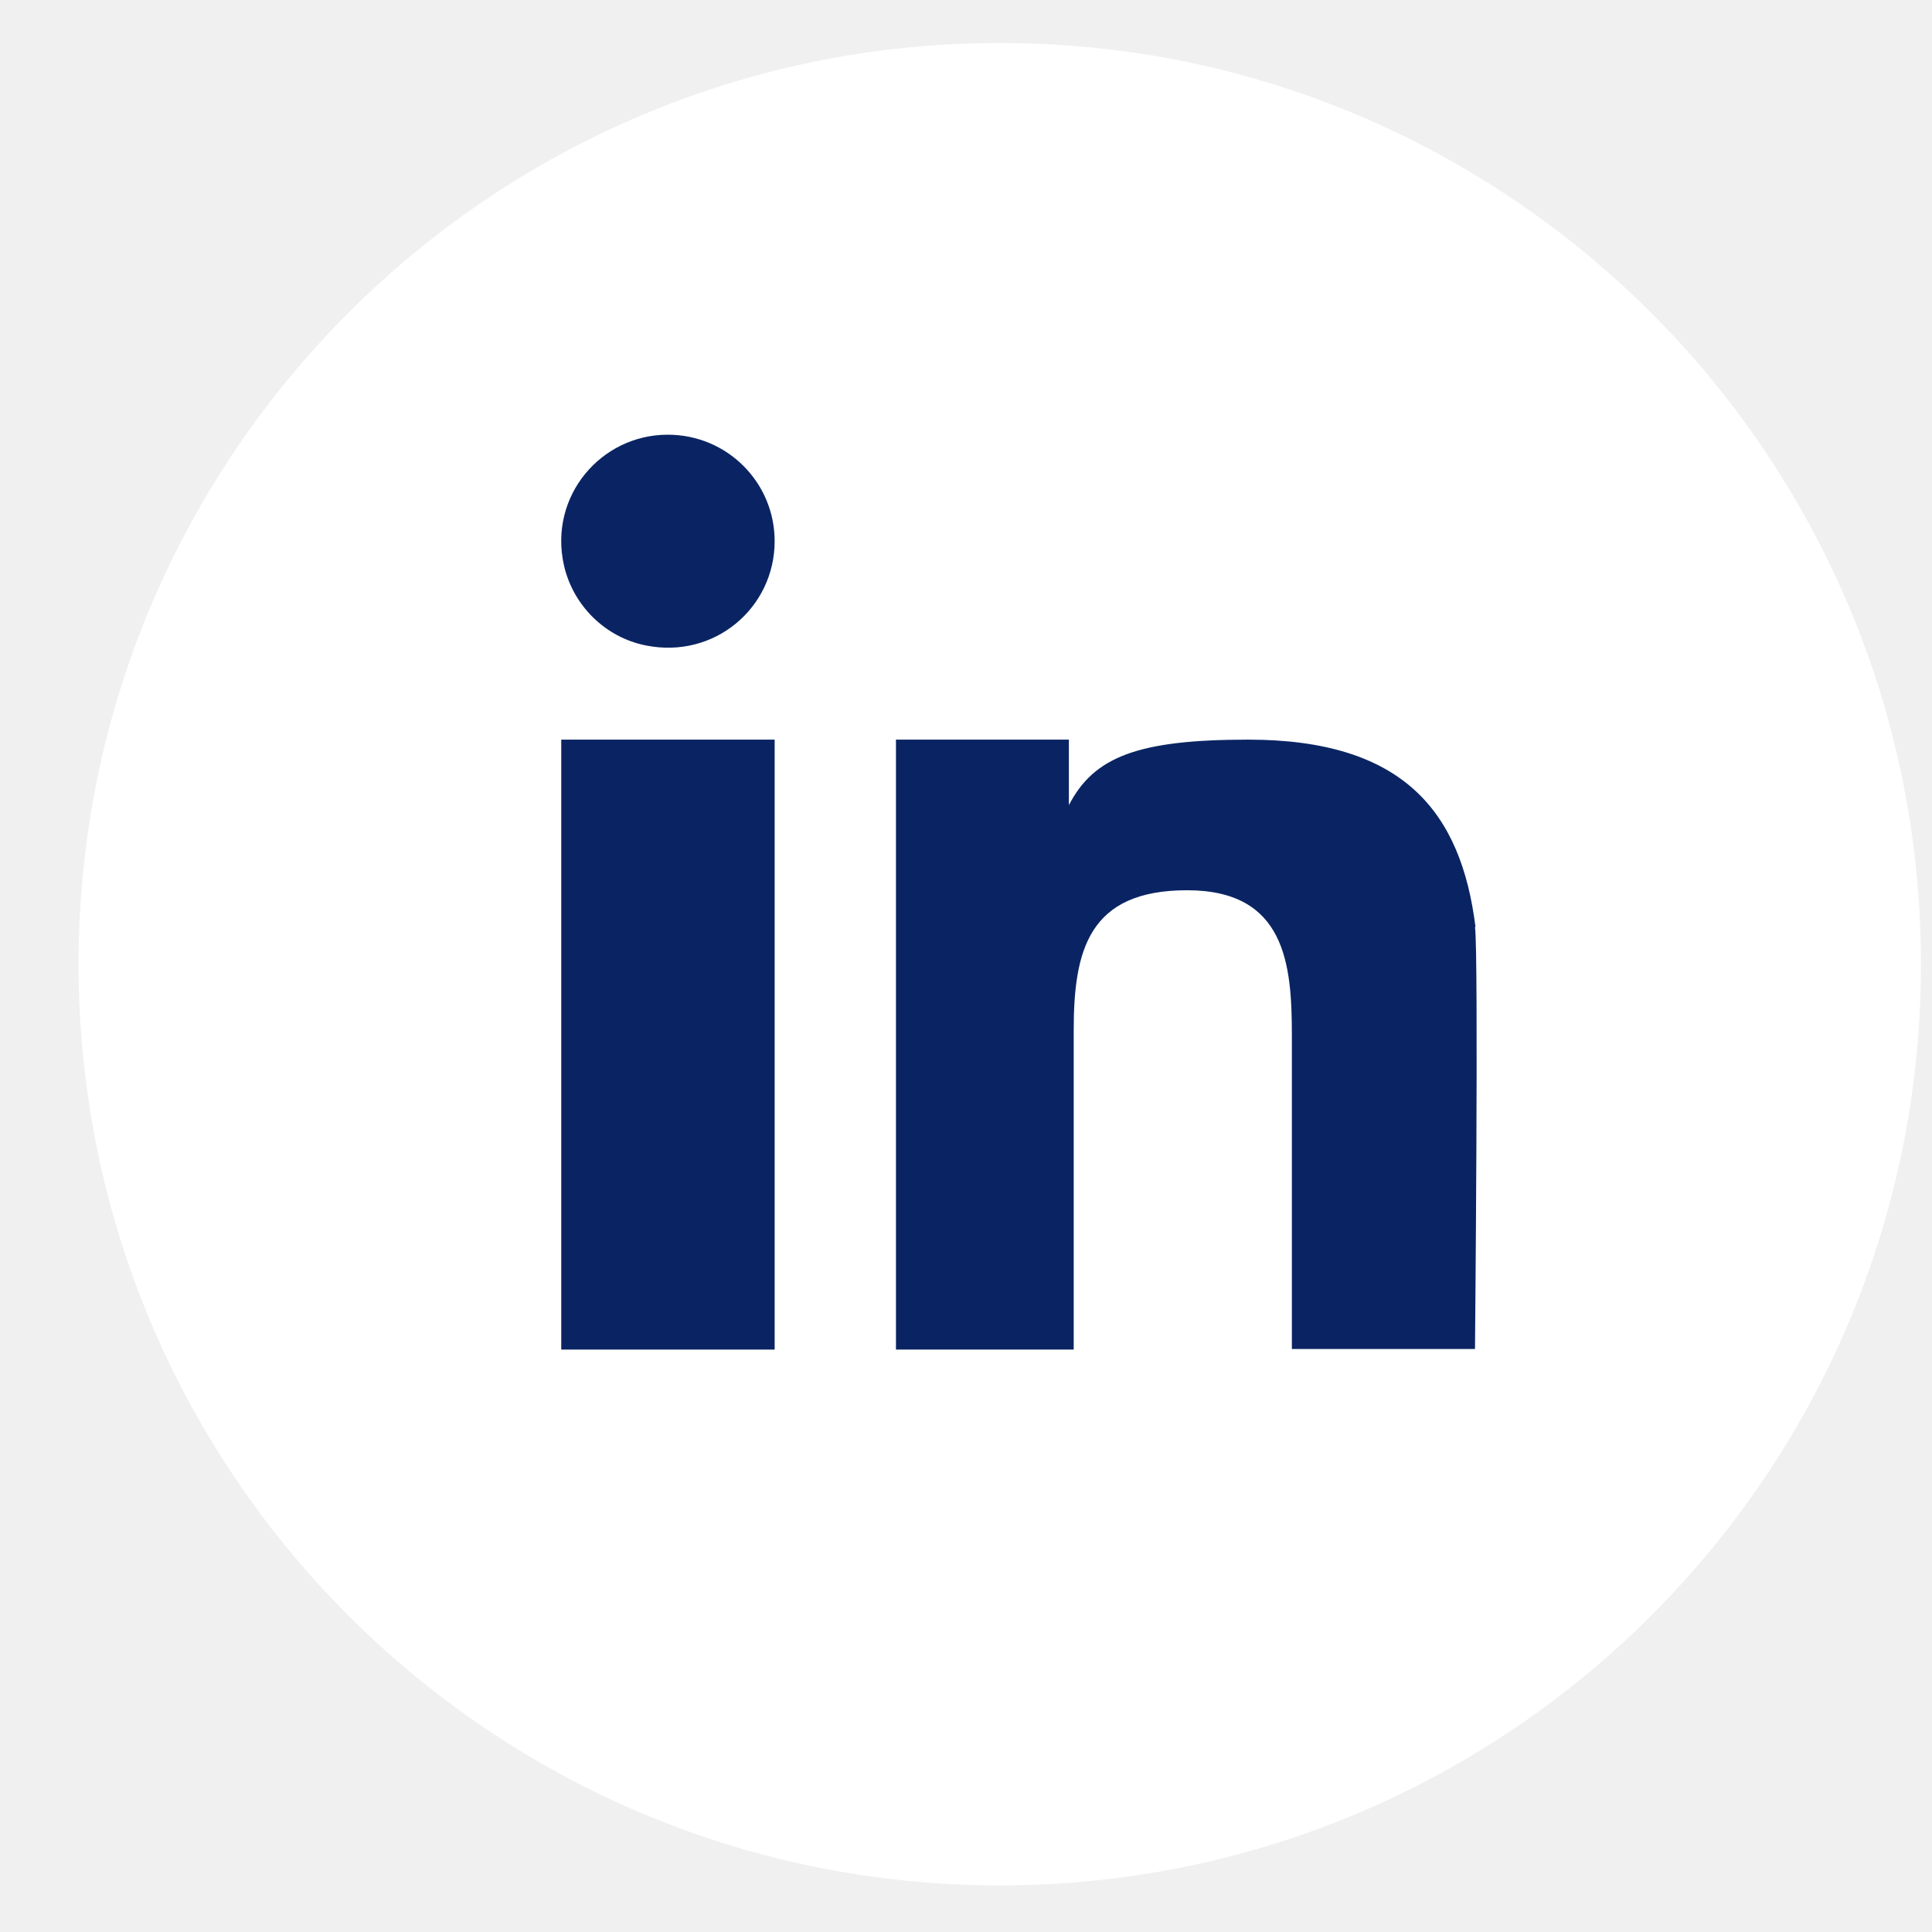
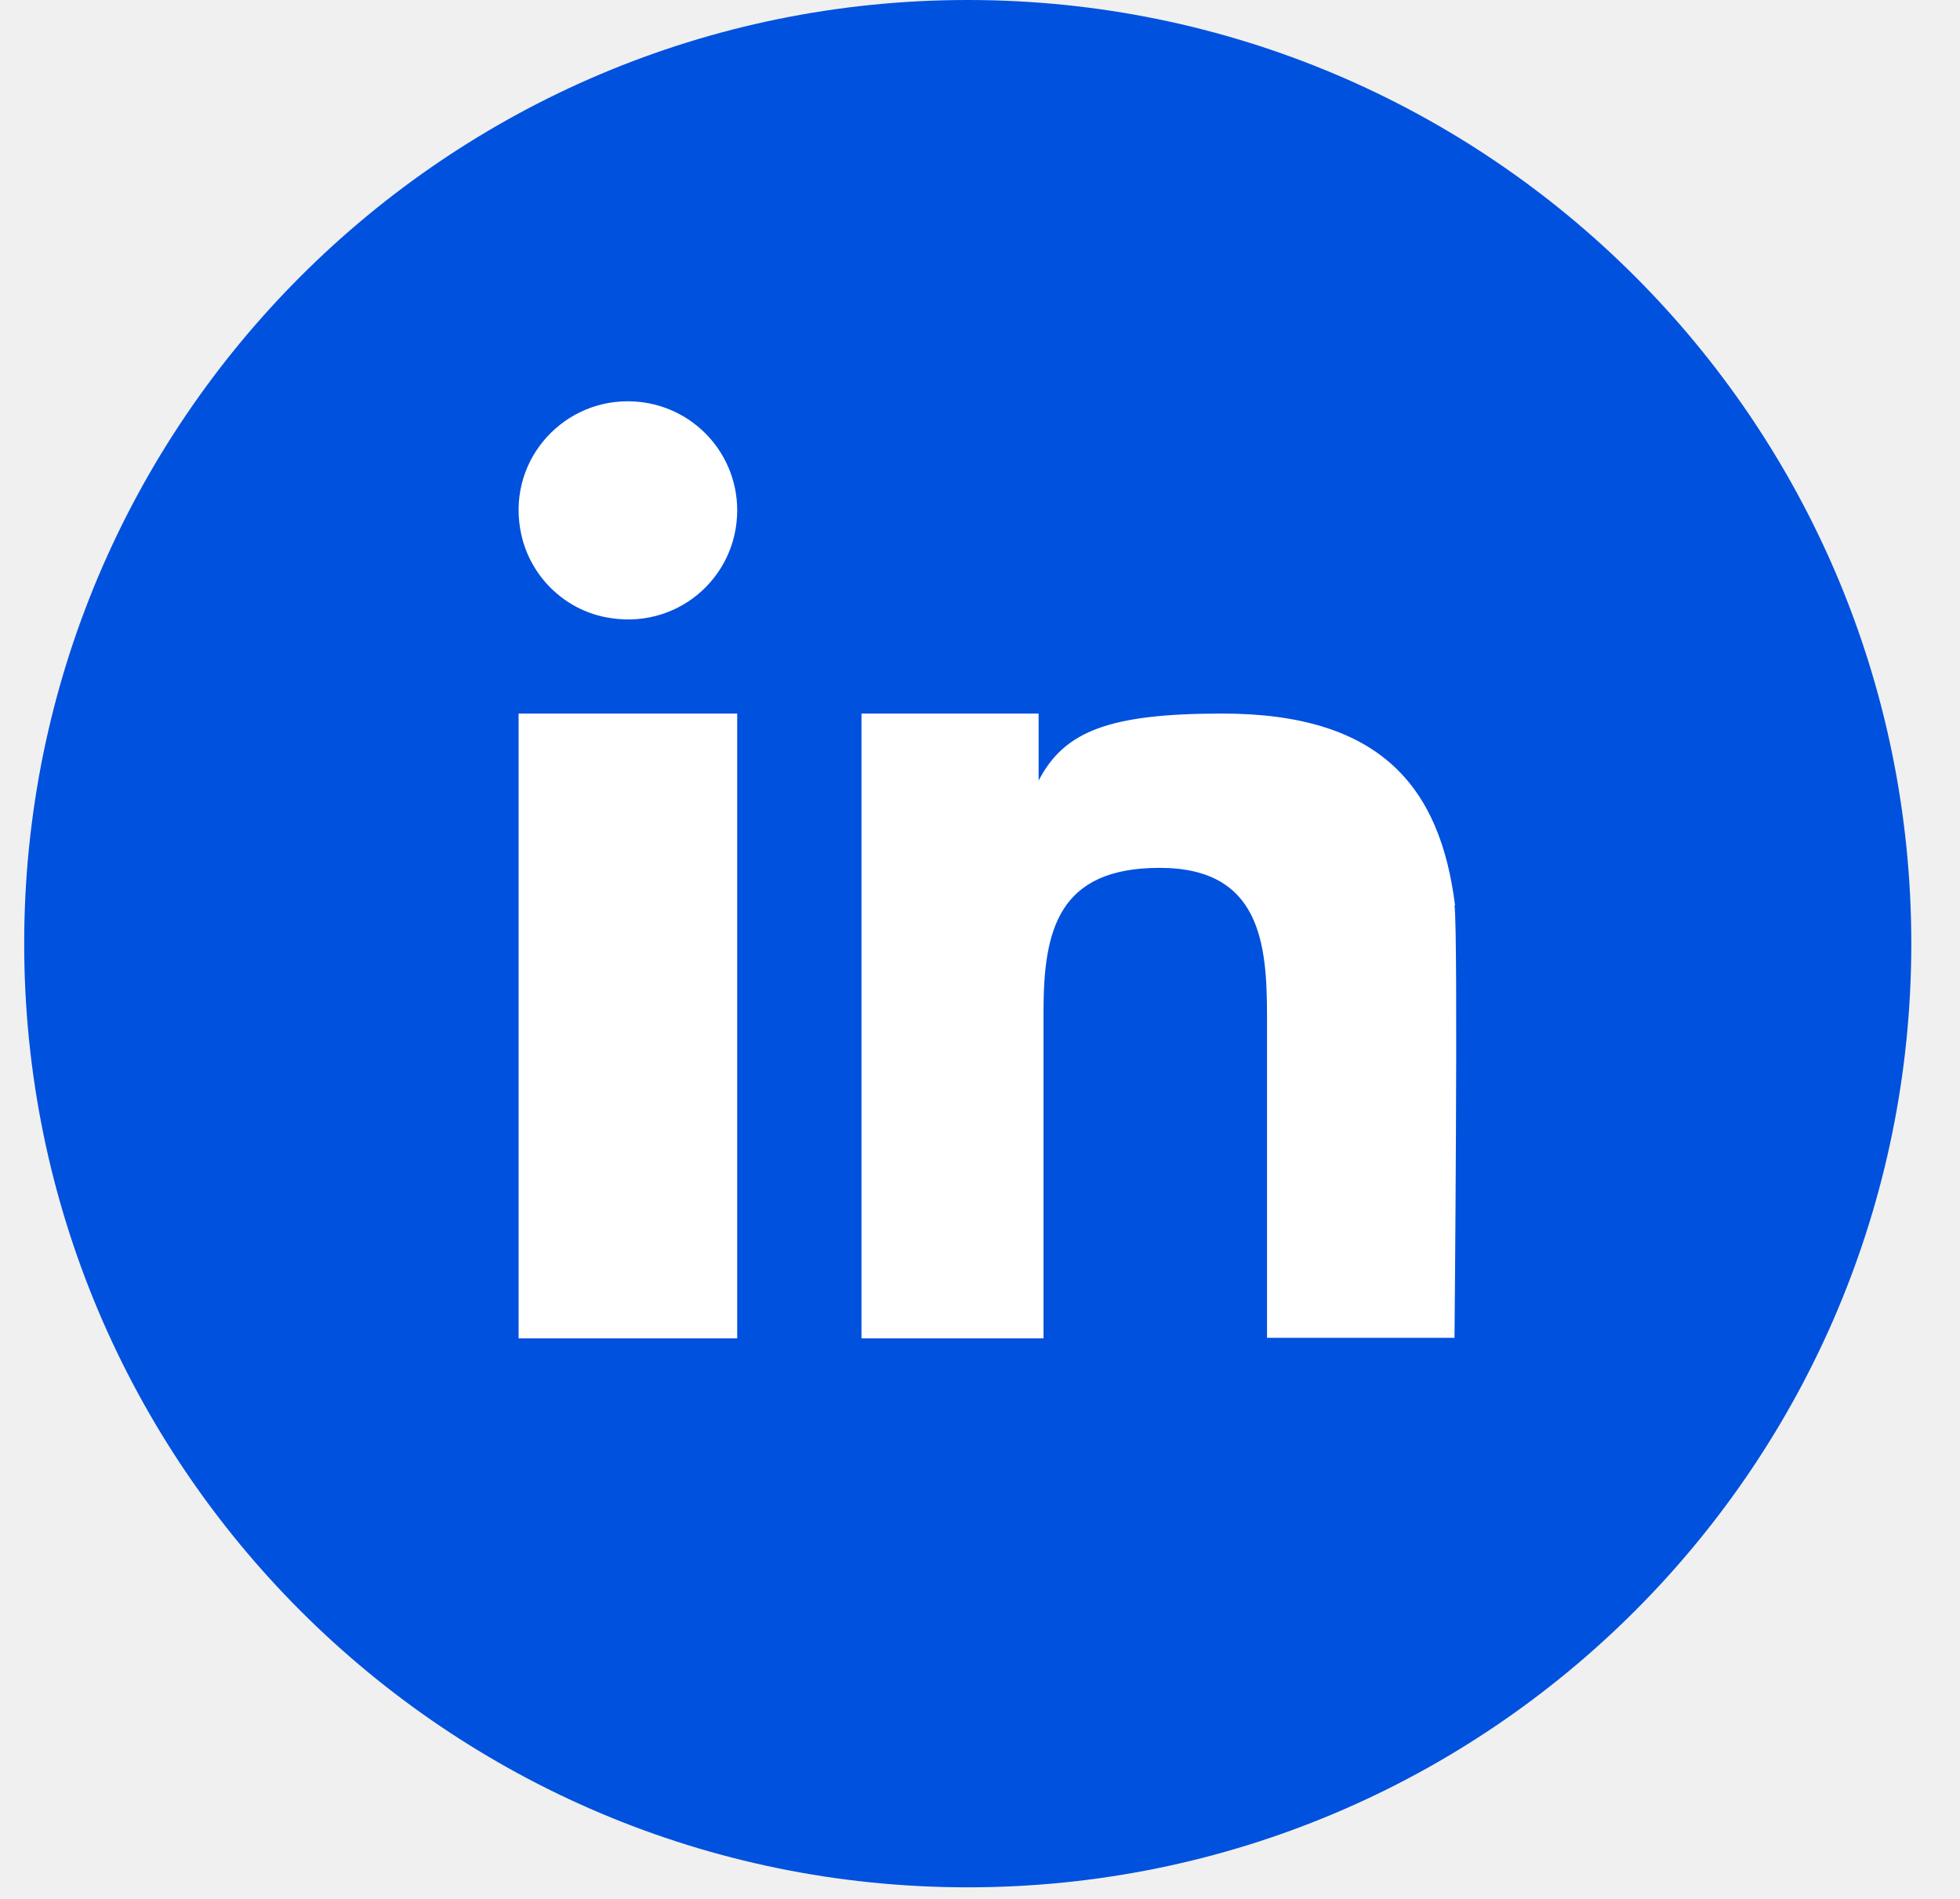
- <svg xmlns="http://www.w3.org/2000/svg" width="24" height="24" viewBox="0 0 24 24" fill="none">
-   <path d="M23.863 11.978C23.863 5.658 18.74 0.534 12.42 0.534C6.1 0.534 0.976 5.658 0.976 11.978C0.976 18.298 6.1 23.421 12.42 23.421C18.74 23.421 23.863 18.298 23.863 11.978Z" fill="white" />
-   <path d="M9.623 9.188H6.972V16.765H9.623V9.188Z" fill="#0A2463" />
-   <path d="M8.294 5.4C7.468 5.4 6.814 6.161 7.005 7.02C7.118 7.523 7.521 7.919 8.023 8.018C8.876 8.19 9.623 7.549 9.623 6.723C9.623 5.995 9.035 5.4 8.294 5.4Z" fill="#0A2463" />
-   <path d="M18.329 11.515C18.151 10.088 17.437 9.188 15.506 9.188C14.138 9.188 13.589 9.4 13.278 10.002V9.188H11.13V16.765H13.338V12.798C13.338 11.806 13.523 11.059 14.746 11.059C15.969 11.059 16.048 11.978 16.048 12.858V16.758H18.323C18.323 16.758 18.369 11.846 18.323 11.515H18.329Z" fill="#0A2463" />
+ <svg xmlns="http://www.w3.org/2000/svg" width="32" height="31" viewBox="0 0 32 31" fill="none">
+   <path d="M31.205 15.405C31.205 6.897 24.308 0 15.8 0C7.292 0 0.395 6.897 0.395 15.405C0.395 23.913 7.292 30.811 15.8 30.811C24.308 30.811 31.205 23.913 31.205 15.405Z" fill="#0051DE" />
+   <path d="M12.036 11.649H8.467V21.849H12.036V11.649Z" fill="white" />
+   <path d="M10.248 6.551C9.135 6.551 8.254 7.574 8.512 8.731C8.663 9.408 9.206 9.942 9.883 10.075C11.031 10.306 12.036 9.443 12.036 8.331C12.036 7.352 11.244 6.551 10.248 6.551Z" fill="white" />
+   <path d="M23.756 14.782C23.516 12.86 22.555 11.649 19.956 11.649C18.114 11.649 17.375 11.934 16.957 12.744V11.649H14.065V21.849H17.037V16.509C17.037 15.174 17.286 14.168 18.933 14.168C20.579 14.168 20.686 15.405 20.686 16.589V21.84H23.747C23.747 21.84 23.81 15.227 23.747 14.782H23.756Z" fill="white" />
</svg>
